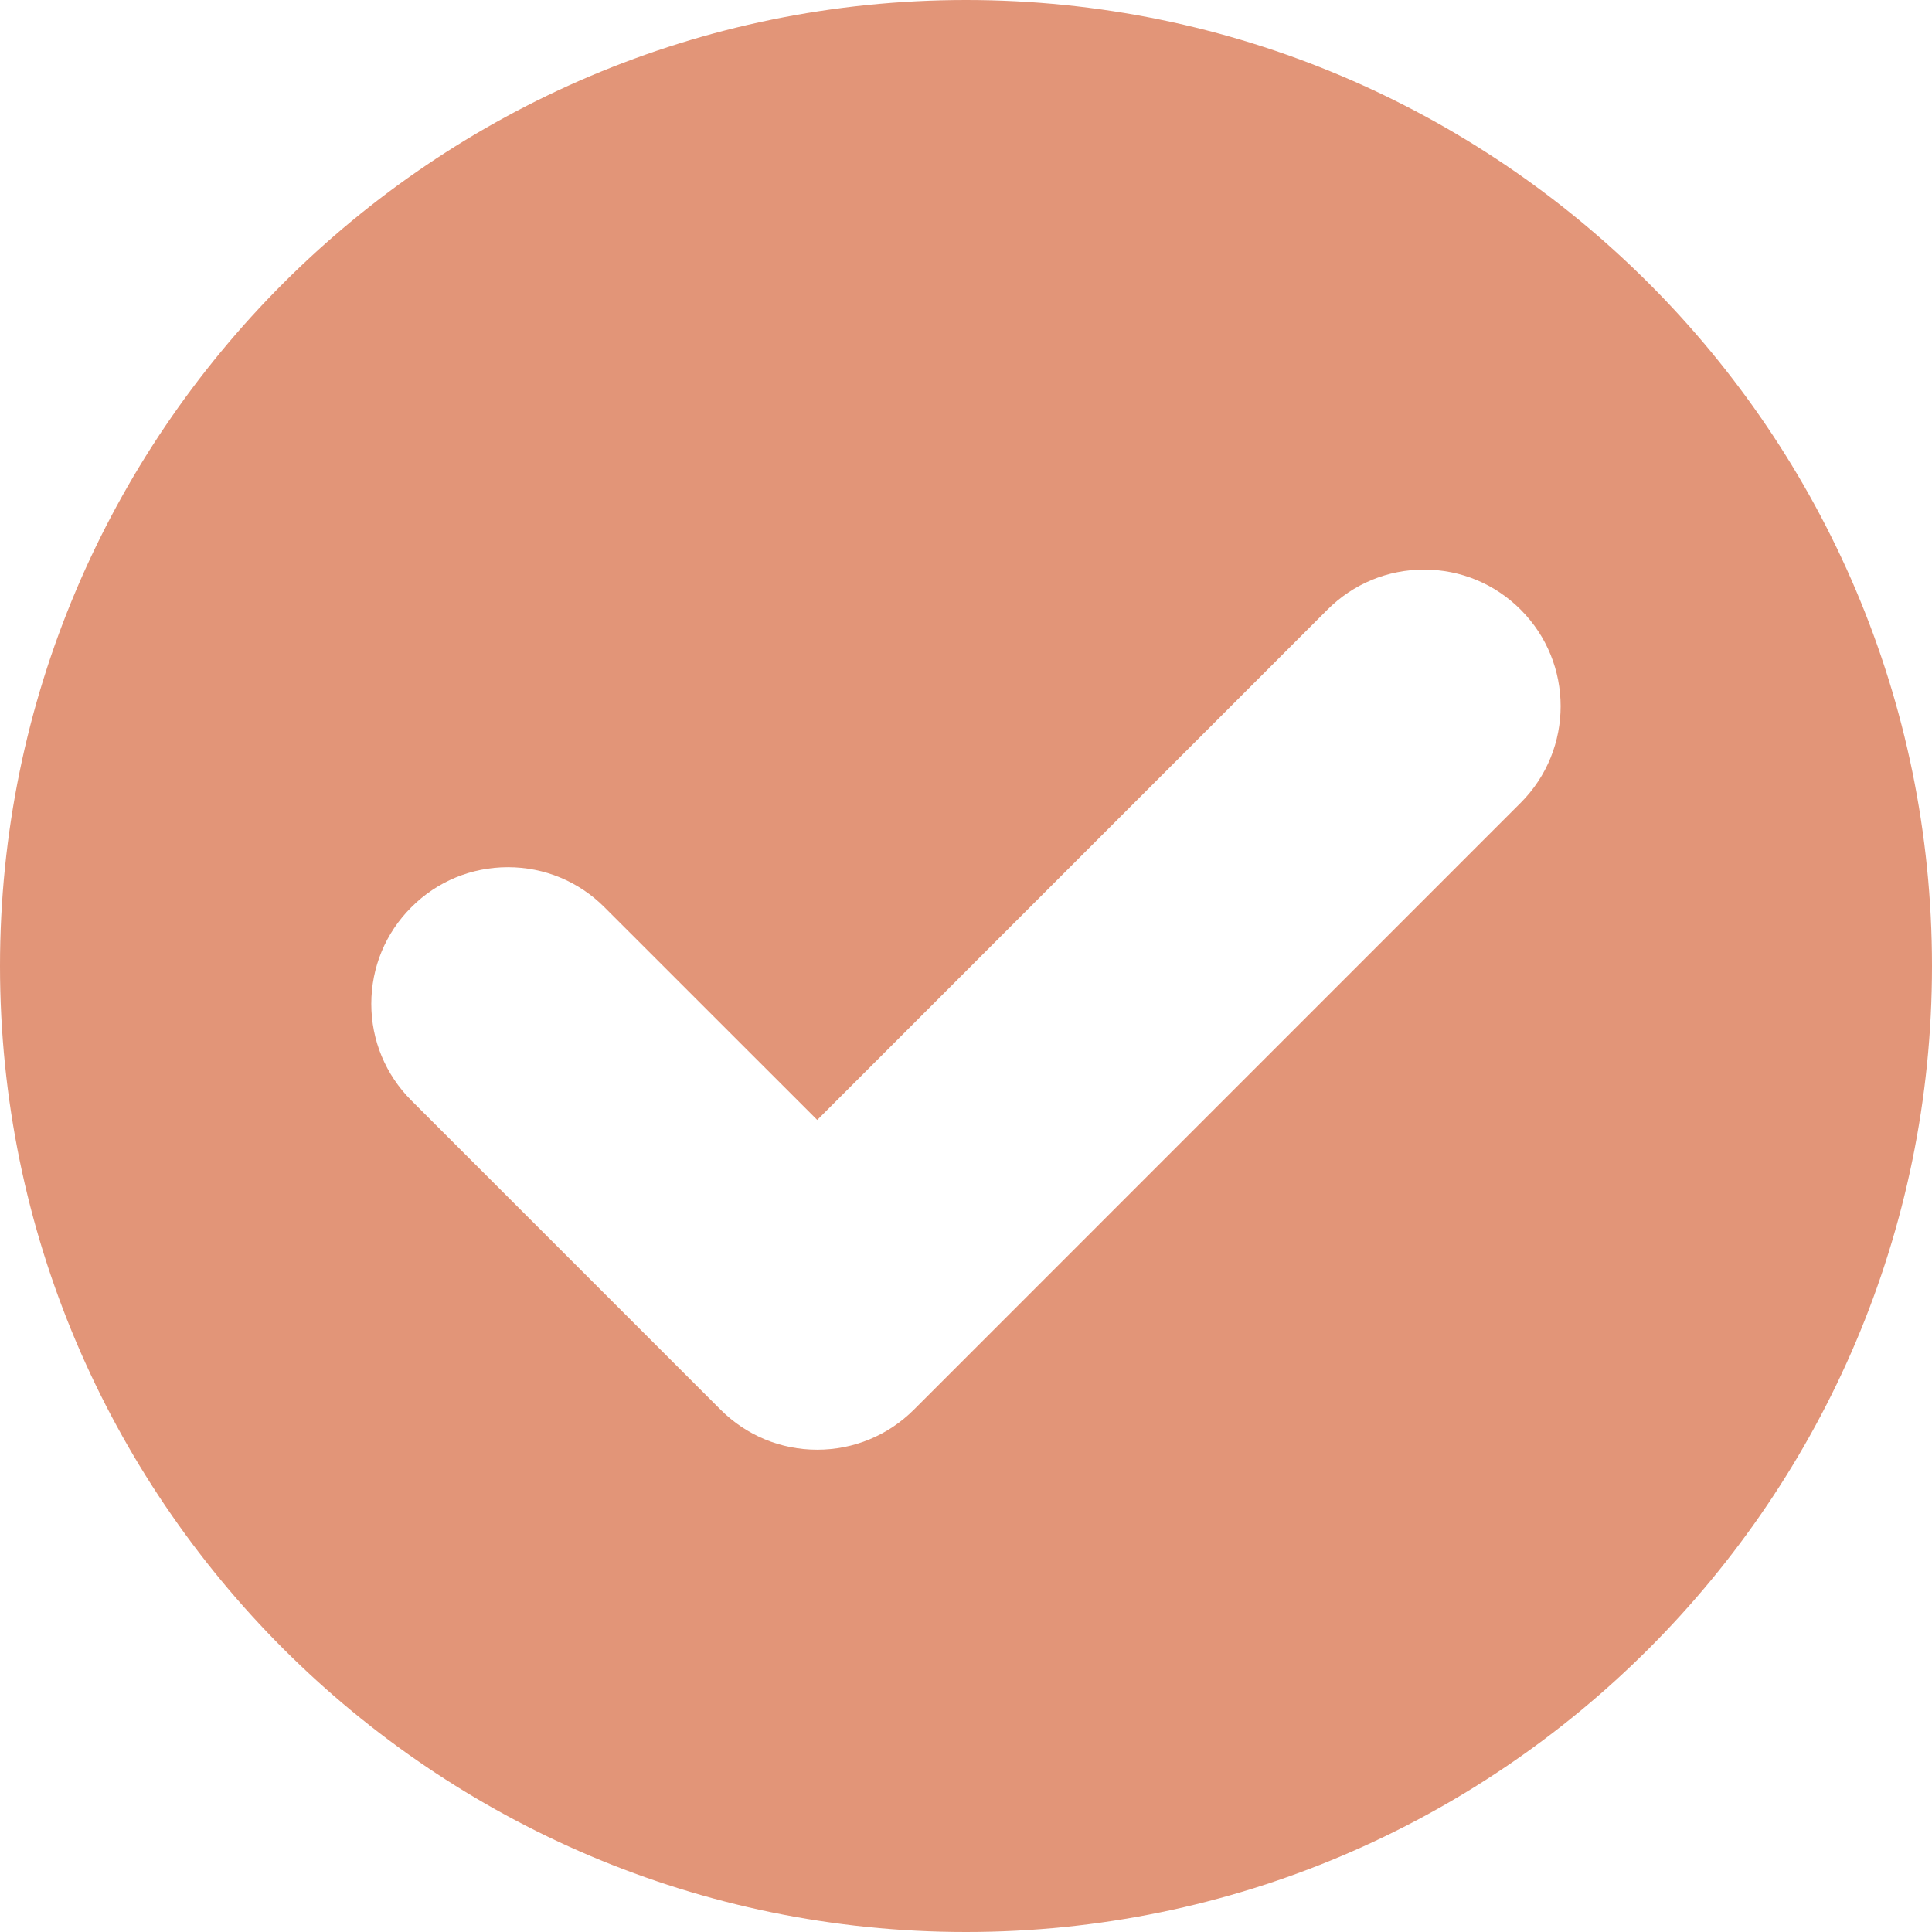
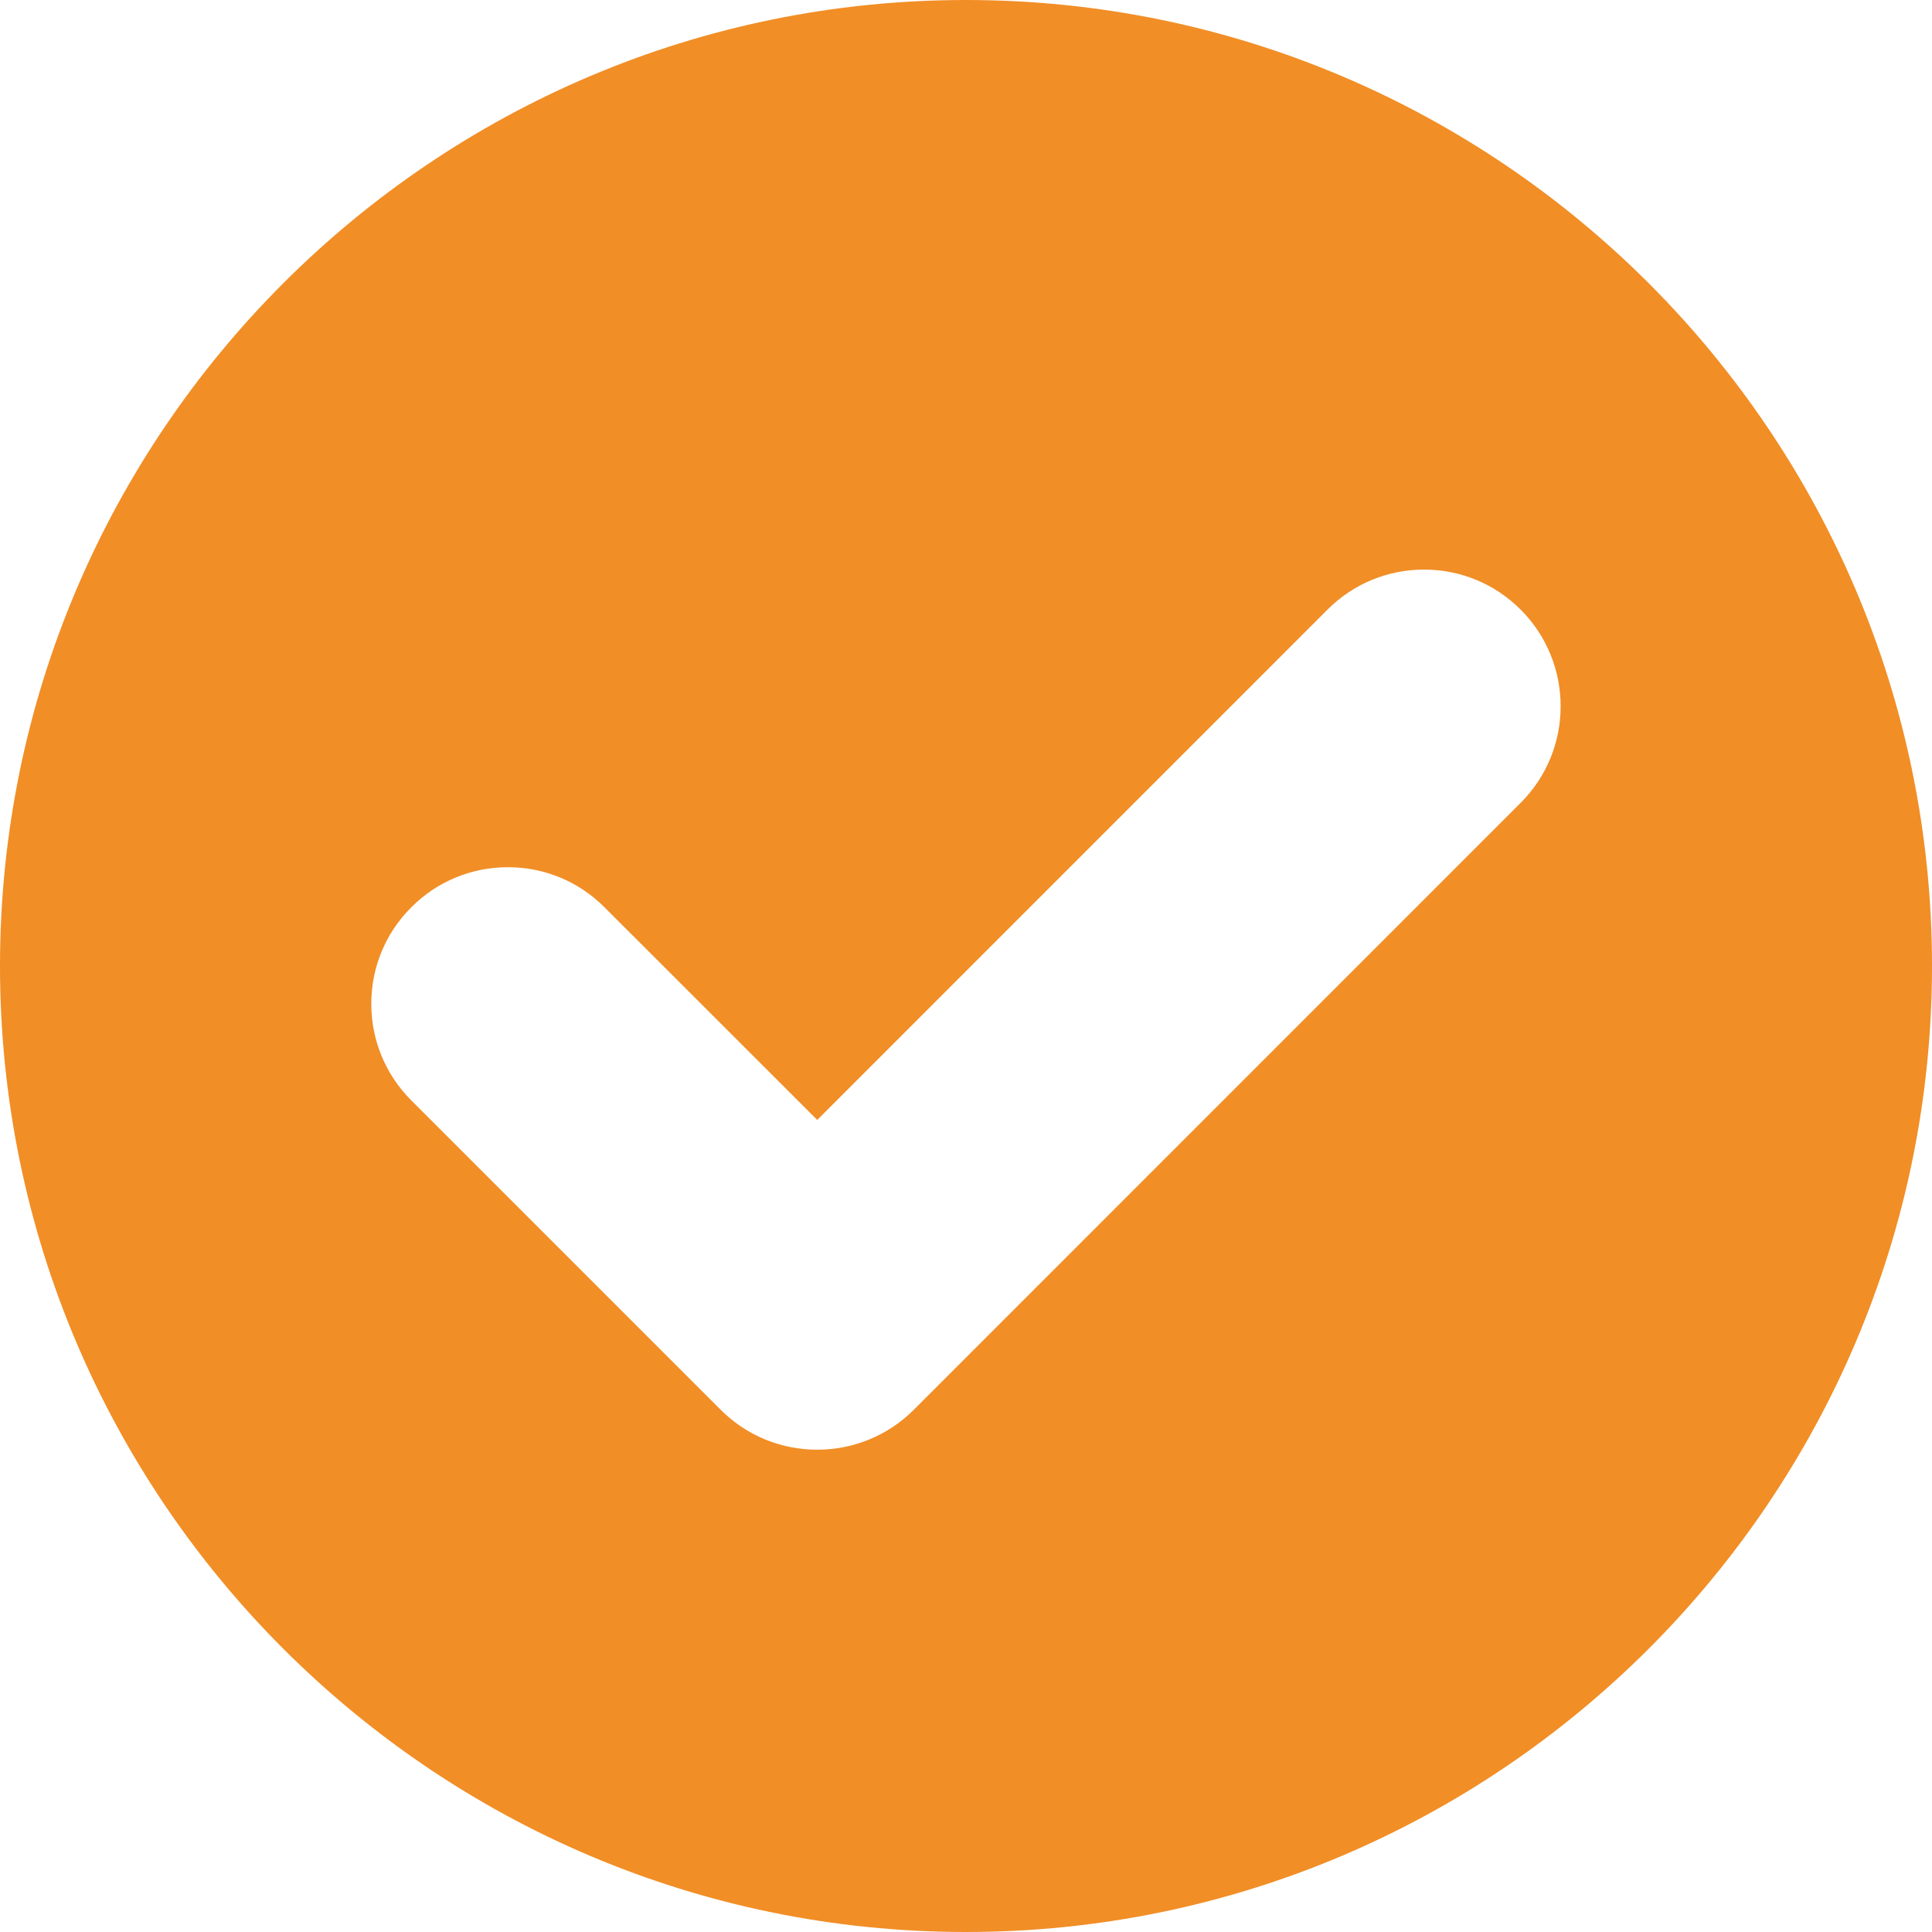
<svg xmlns="http://www.w3.org/2000/svg" width="22" height="22" viewBox="0 0 22 22" fill="none">
-   <path d="M11 0C4.935 0 0 4.934 0 11C0 17.065 4.935 22 11 22C17.065 22 22 17.065 22 11C22 4.934 17.065 0 11 0ZM17.316 9.142L10.406 16.053C10.112 16.346 9.721 16.508 9.306 16.508C8.89 16.508 8.5 16.346 8.206 16.053L4.684 12.531C4.39 12.237 4.228 11.846 4.228 11.431C4.228 11.015 4.39 10.624 4.684 10.331C4.977 10.037 5.368 9.875 5.784 9.875C6.199 9.875 6.59 10.037 6.883 10.331L9.306 12.753L15.116 6.942C15.41 6.648 15.801 6.486 16.216 6.486C16.632 6.486 17.022 6.648 17.316 6.942C17.923 7.549 17.923 8.535 17.316 9.142Z" fill="#E29578" />
+   <path d="M11 0C4.935 0 0 4.934 0 11C0 17.065 4.935 22 11 22C17.065 22 22 17.065 22 11C22 4.934 17.065 0 11 0ZM17.316 9.142L10.406 16.053C10.112 16.346 9.721 16.508 9.306 16.508C8.89 16.508 8.5 16.346 8.206 16.053L4.684 12.531C4.39 12.237 4.228 11.846 4.228 11.431C4.228 11.015 4.39 10.624 4.684 10.331C4.977 10.037 5.368 9.875 5.784 9.875C6.199 9.875 6.59 10.037 6.883 10.331L9.306 12.753L15.116 6.942C15.41 6.648 15.801 6.486 16.216 6.486C16.632 6.486 17.022 6.648 17.316 6.942C17.923 7.549 17.923 8.535 17.316 9.142Z" fill="#f18e26 " />
</svg>
